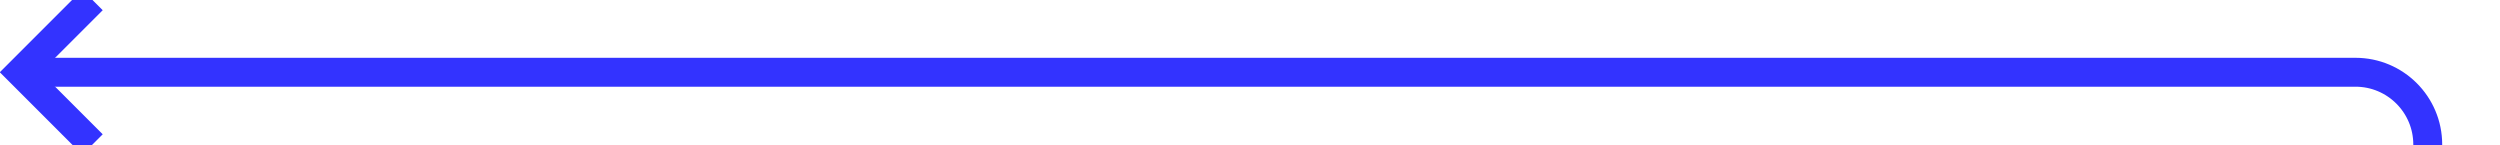
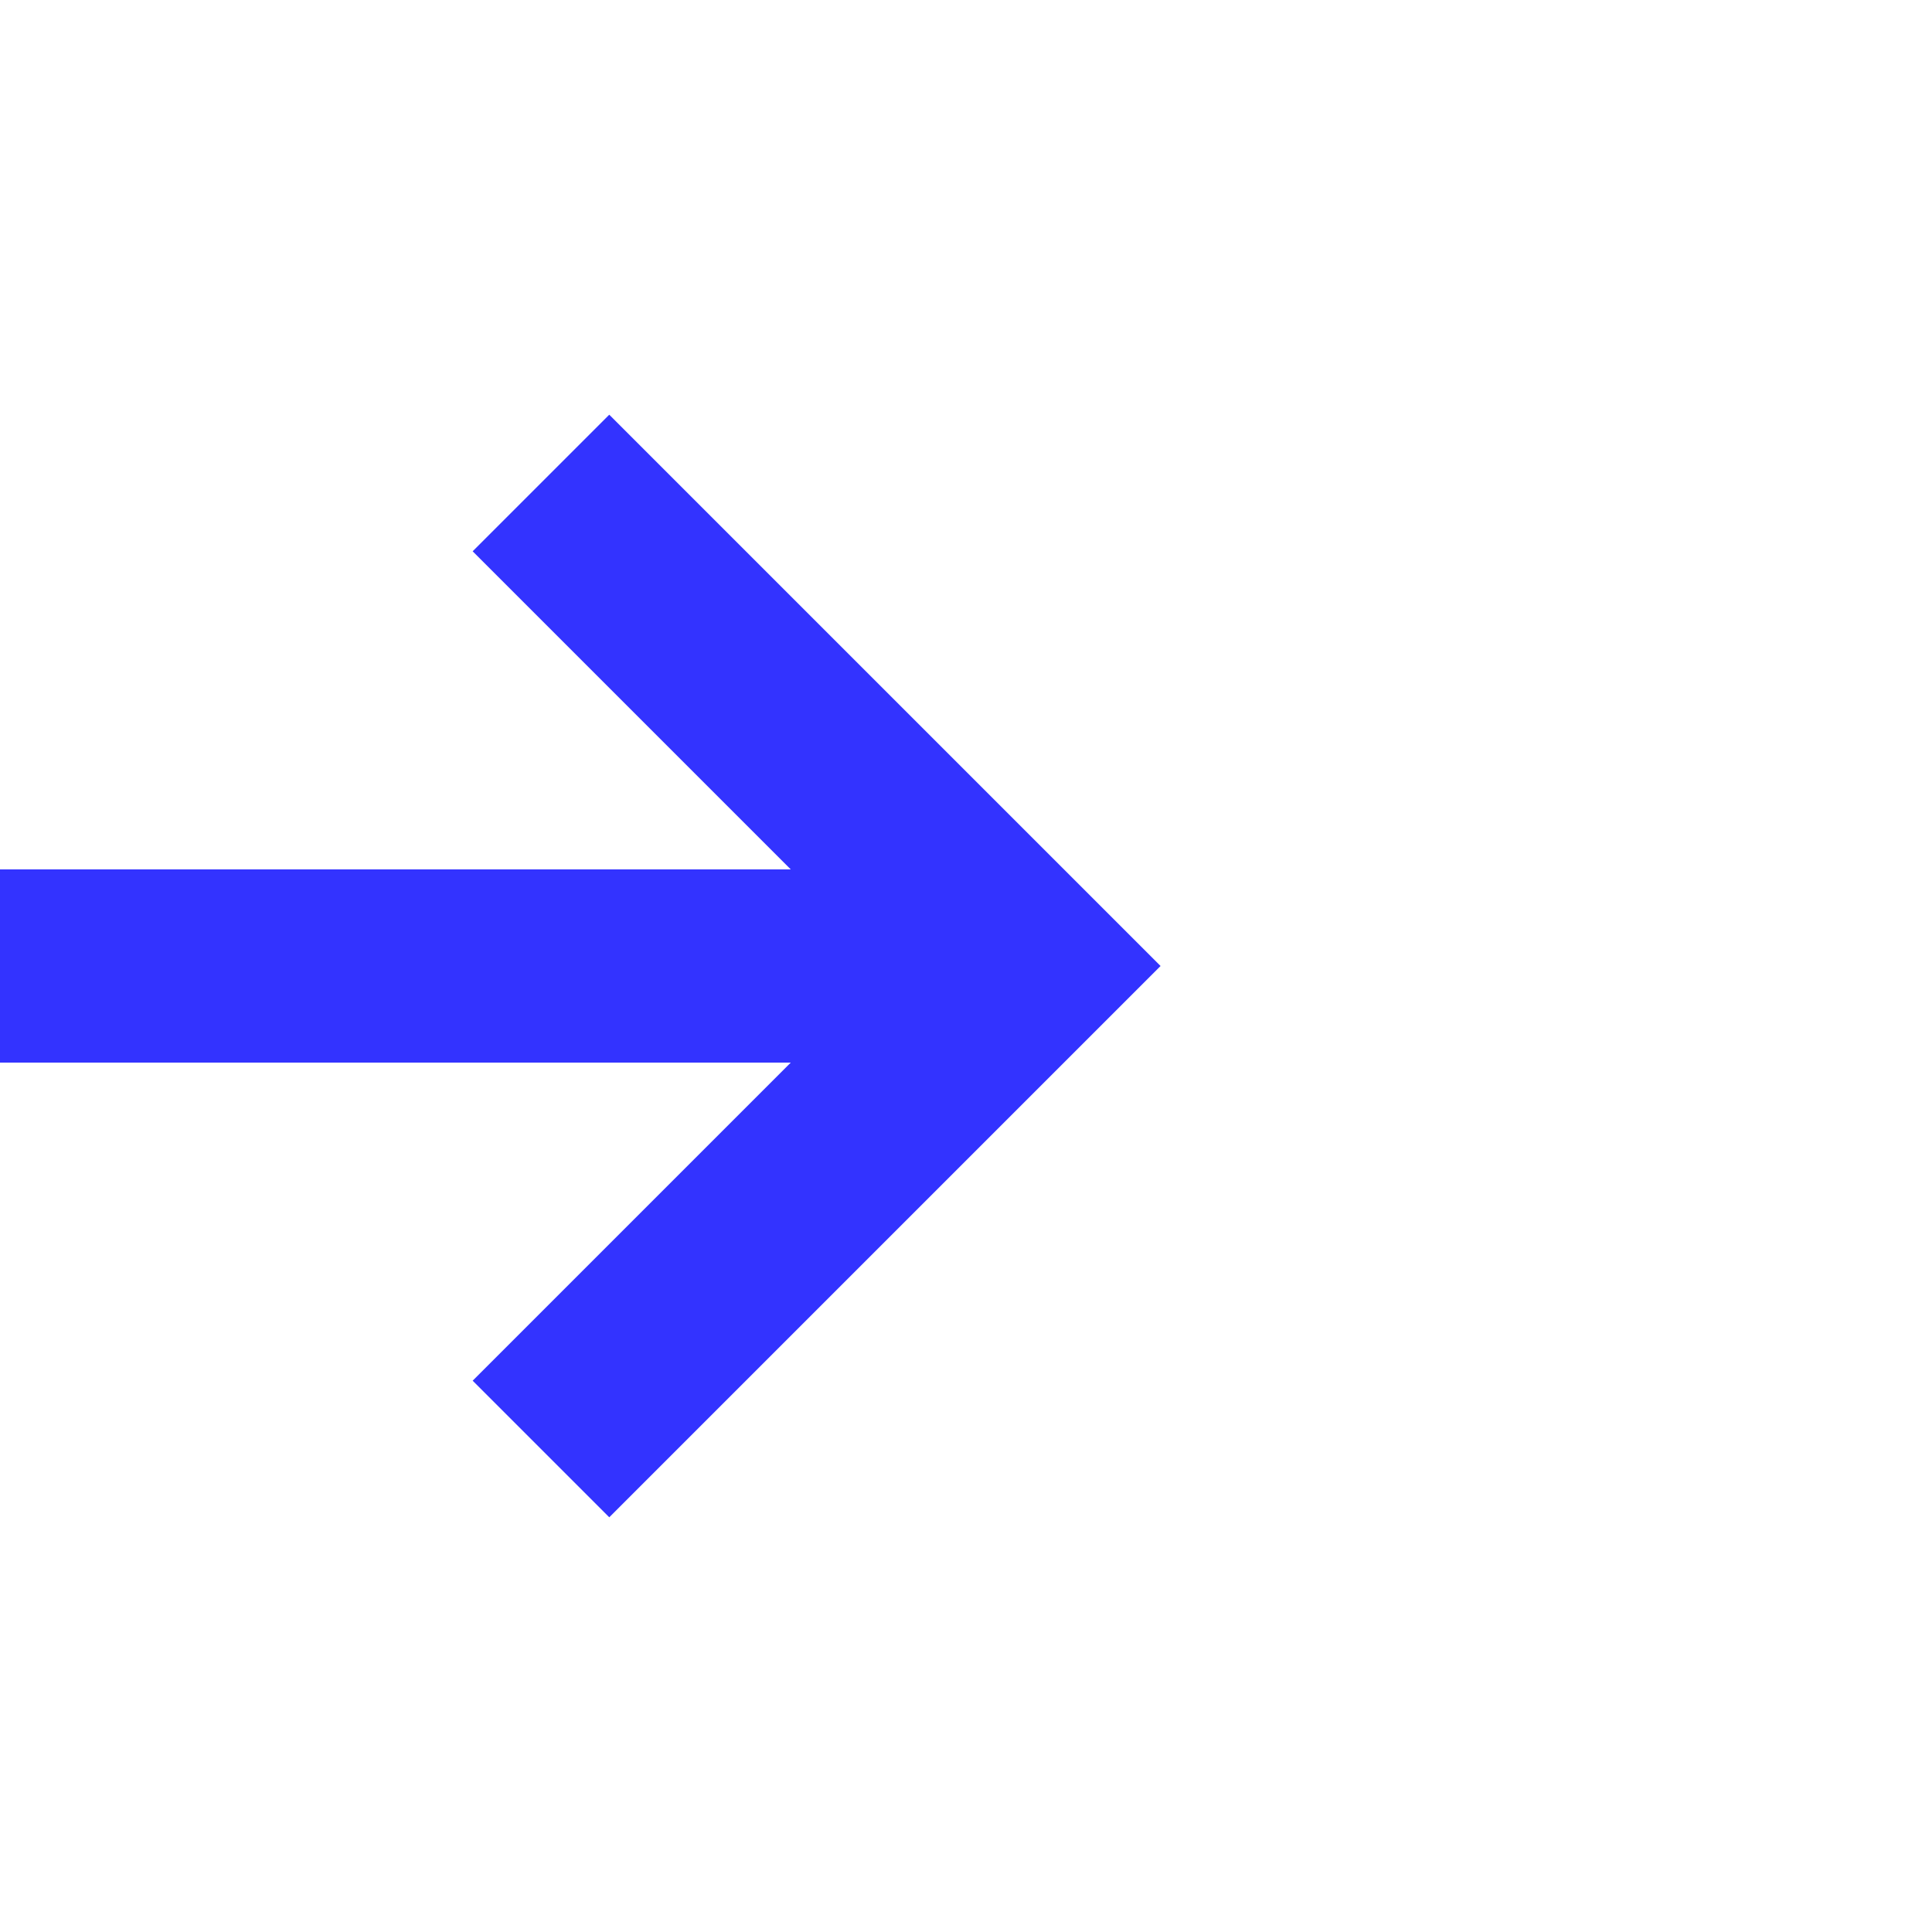
- <svg xmlns="http://www.w3.org/2000/svg" version="1.1" width="173px" height="10px" preserveAspectRatio="xMinYMid meet" viewBox="1944 1710  173 8">
-   <path d="M 2112 1802  L 2112 1719  A 5 5 0 0 0 2107 1714 L 1946 1714  " stroke-width="2" stroke="#3333ff" fill="none" />
-   <path d="M 1951.107 1718.293  L 1946.814 1714  L 1951.107 1709.707  L 1949.693 1708.293  L 1944.693 1713.293  L 1943.986 1714  L 1944.693 1714.707  L 1949.693 1719.707  L 1951.107 1718.293  Z " fill-rule="nonzero" fill="#3333ff" stroke="none" />
+ <svg xmlns="http://www.w3.org/2000/svg" version="1.1" width="20px" height="20px" preserveAspectRatio="xMinYMid meet" viewBox="2050 1823  20 18">
+   <path d="M 1944 1832  L 2060 1832  " stroke-width="2" stroke="#3333ff" fill="none" />
+   <path d="M 2054.893 1827.707  L 2059.186 1832  L 2054.893 1836.293  L 2056.307 1837.707  L 2061.307 1832.707  L 2062.014 1832  L 2061.307 1831.293  L 2056.307 1826.293  L 2054.893 1827.707  Z " fill-rule="nonzero" fill="#3333ff" stroke="none" />
</svg>
